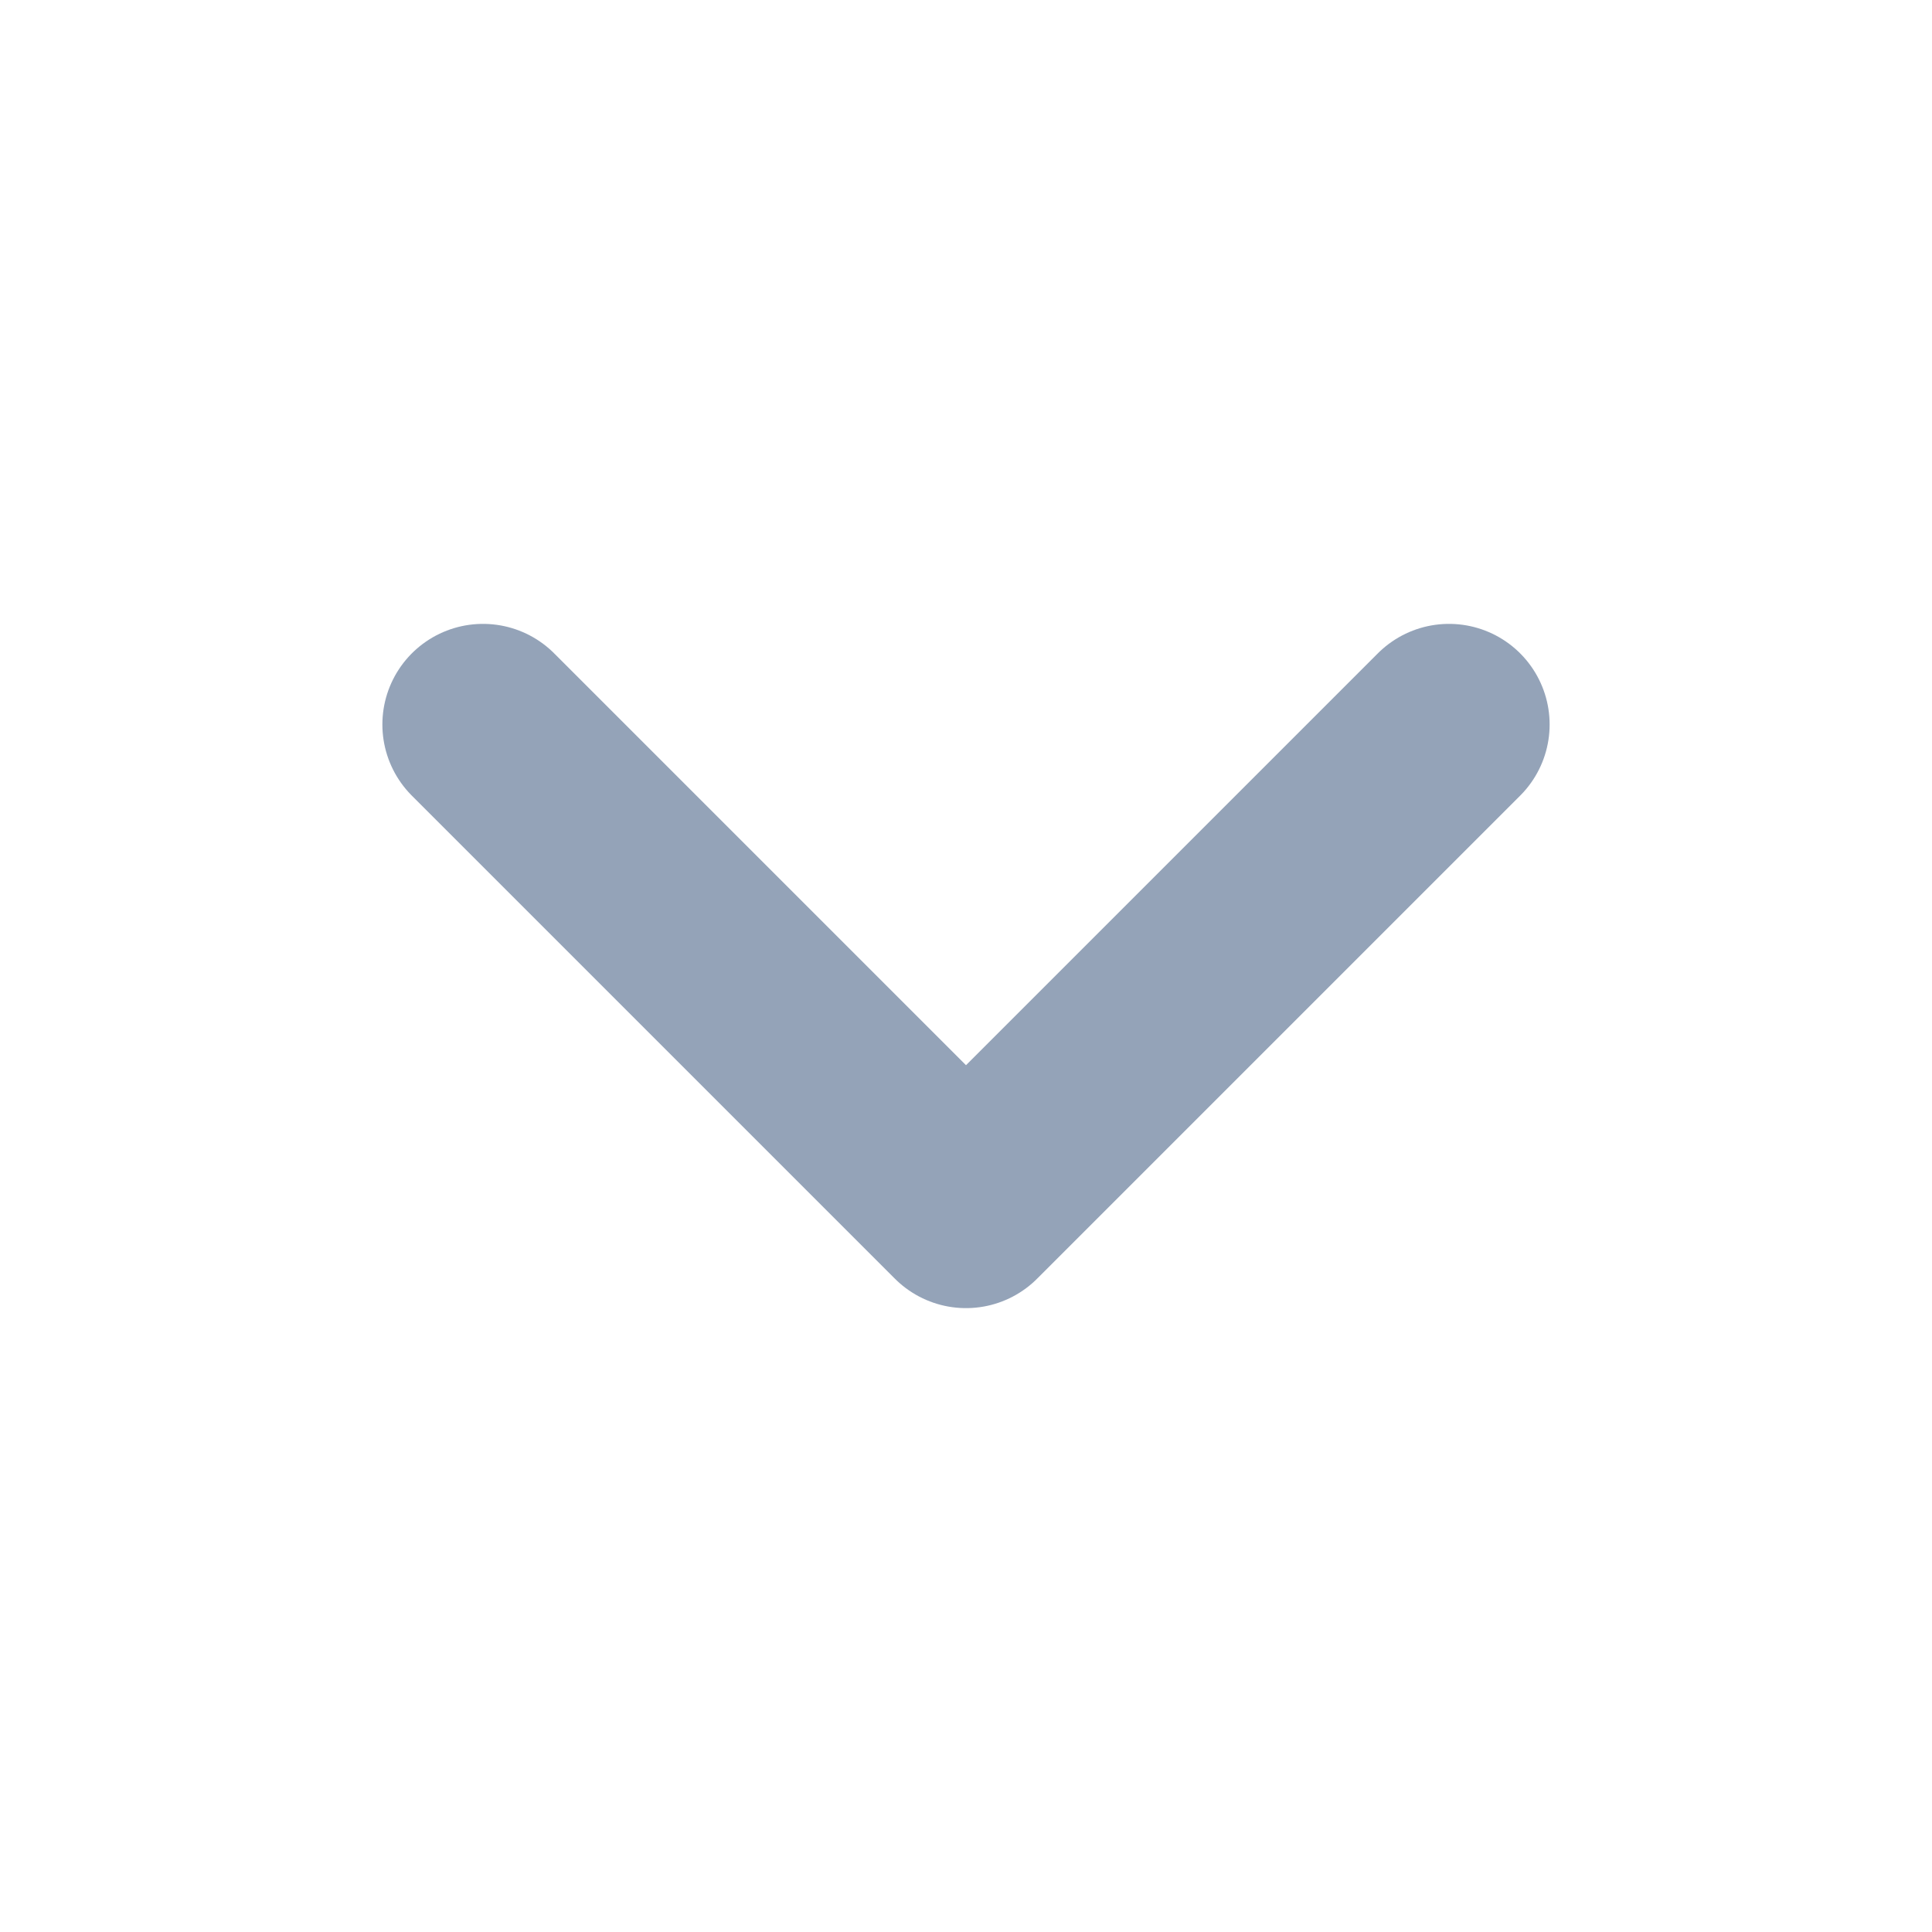
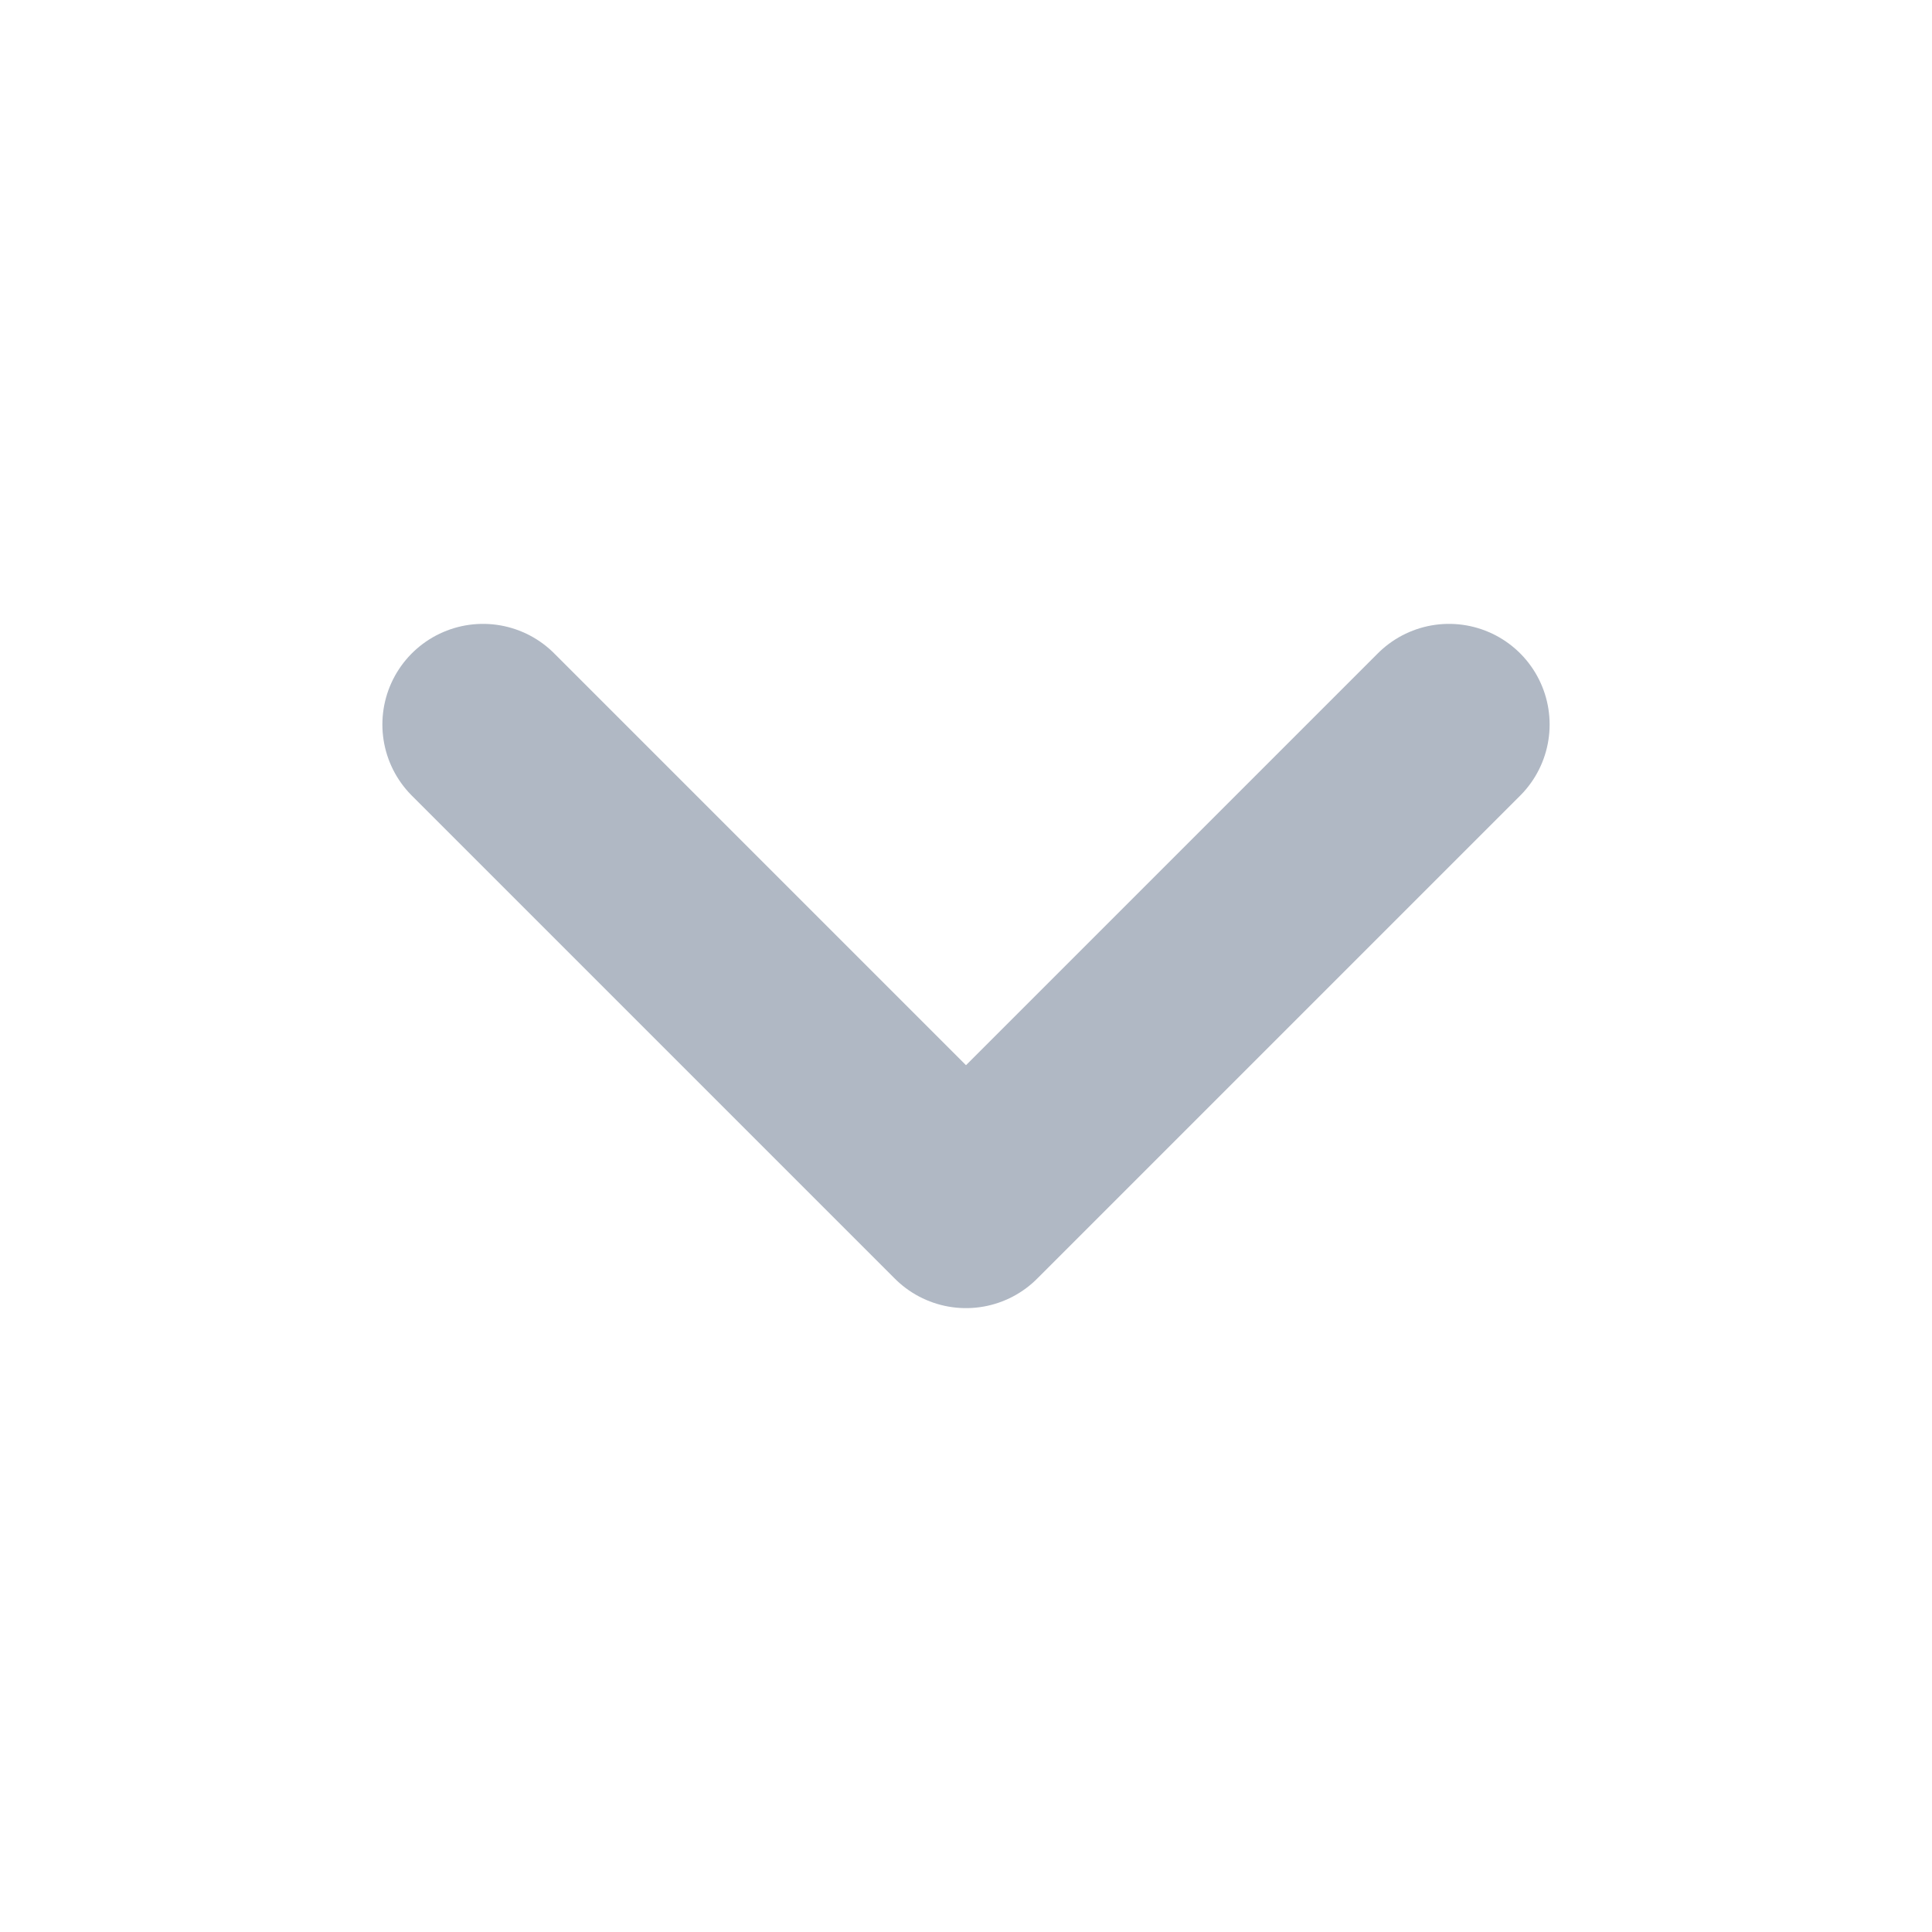
- <svg xmlns="http://www.w3.org/2000/svg" width="24" height="24" viewBox="0 0 24 24" fill="none" stroke="#94A3B8" stroke-width="2.5" stroke-linecap="round" stroke-linejoin="round">
+ <svg xmlns="http://www.w3.org/2000/svg" width="24" height="24" viewBox="0 0 24 24" fill="none" stroke="#B0B8C4" stroke-width="2.5" stroke-linecap="round" stroke-linejoin="round">
  <path d="m6 9 6 6 6-6" />
</svg>
